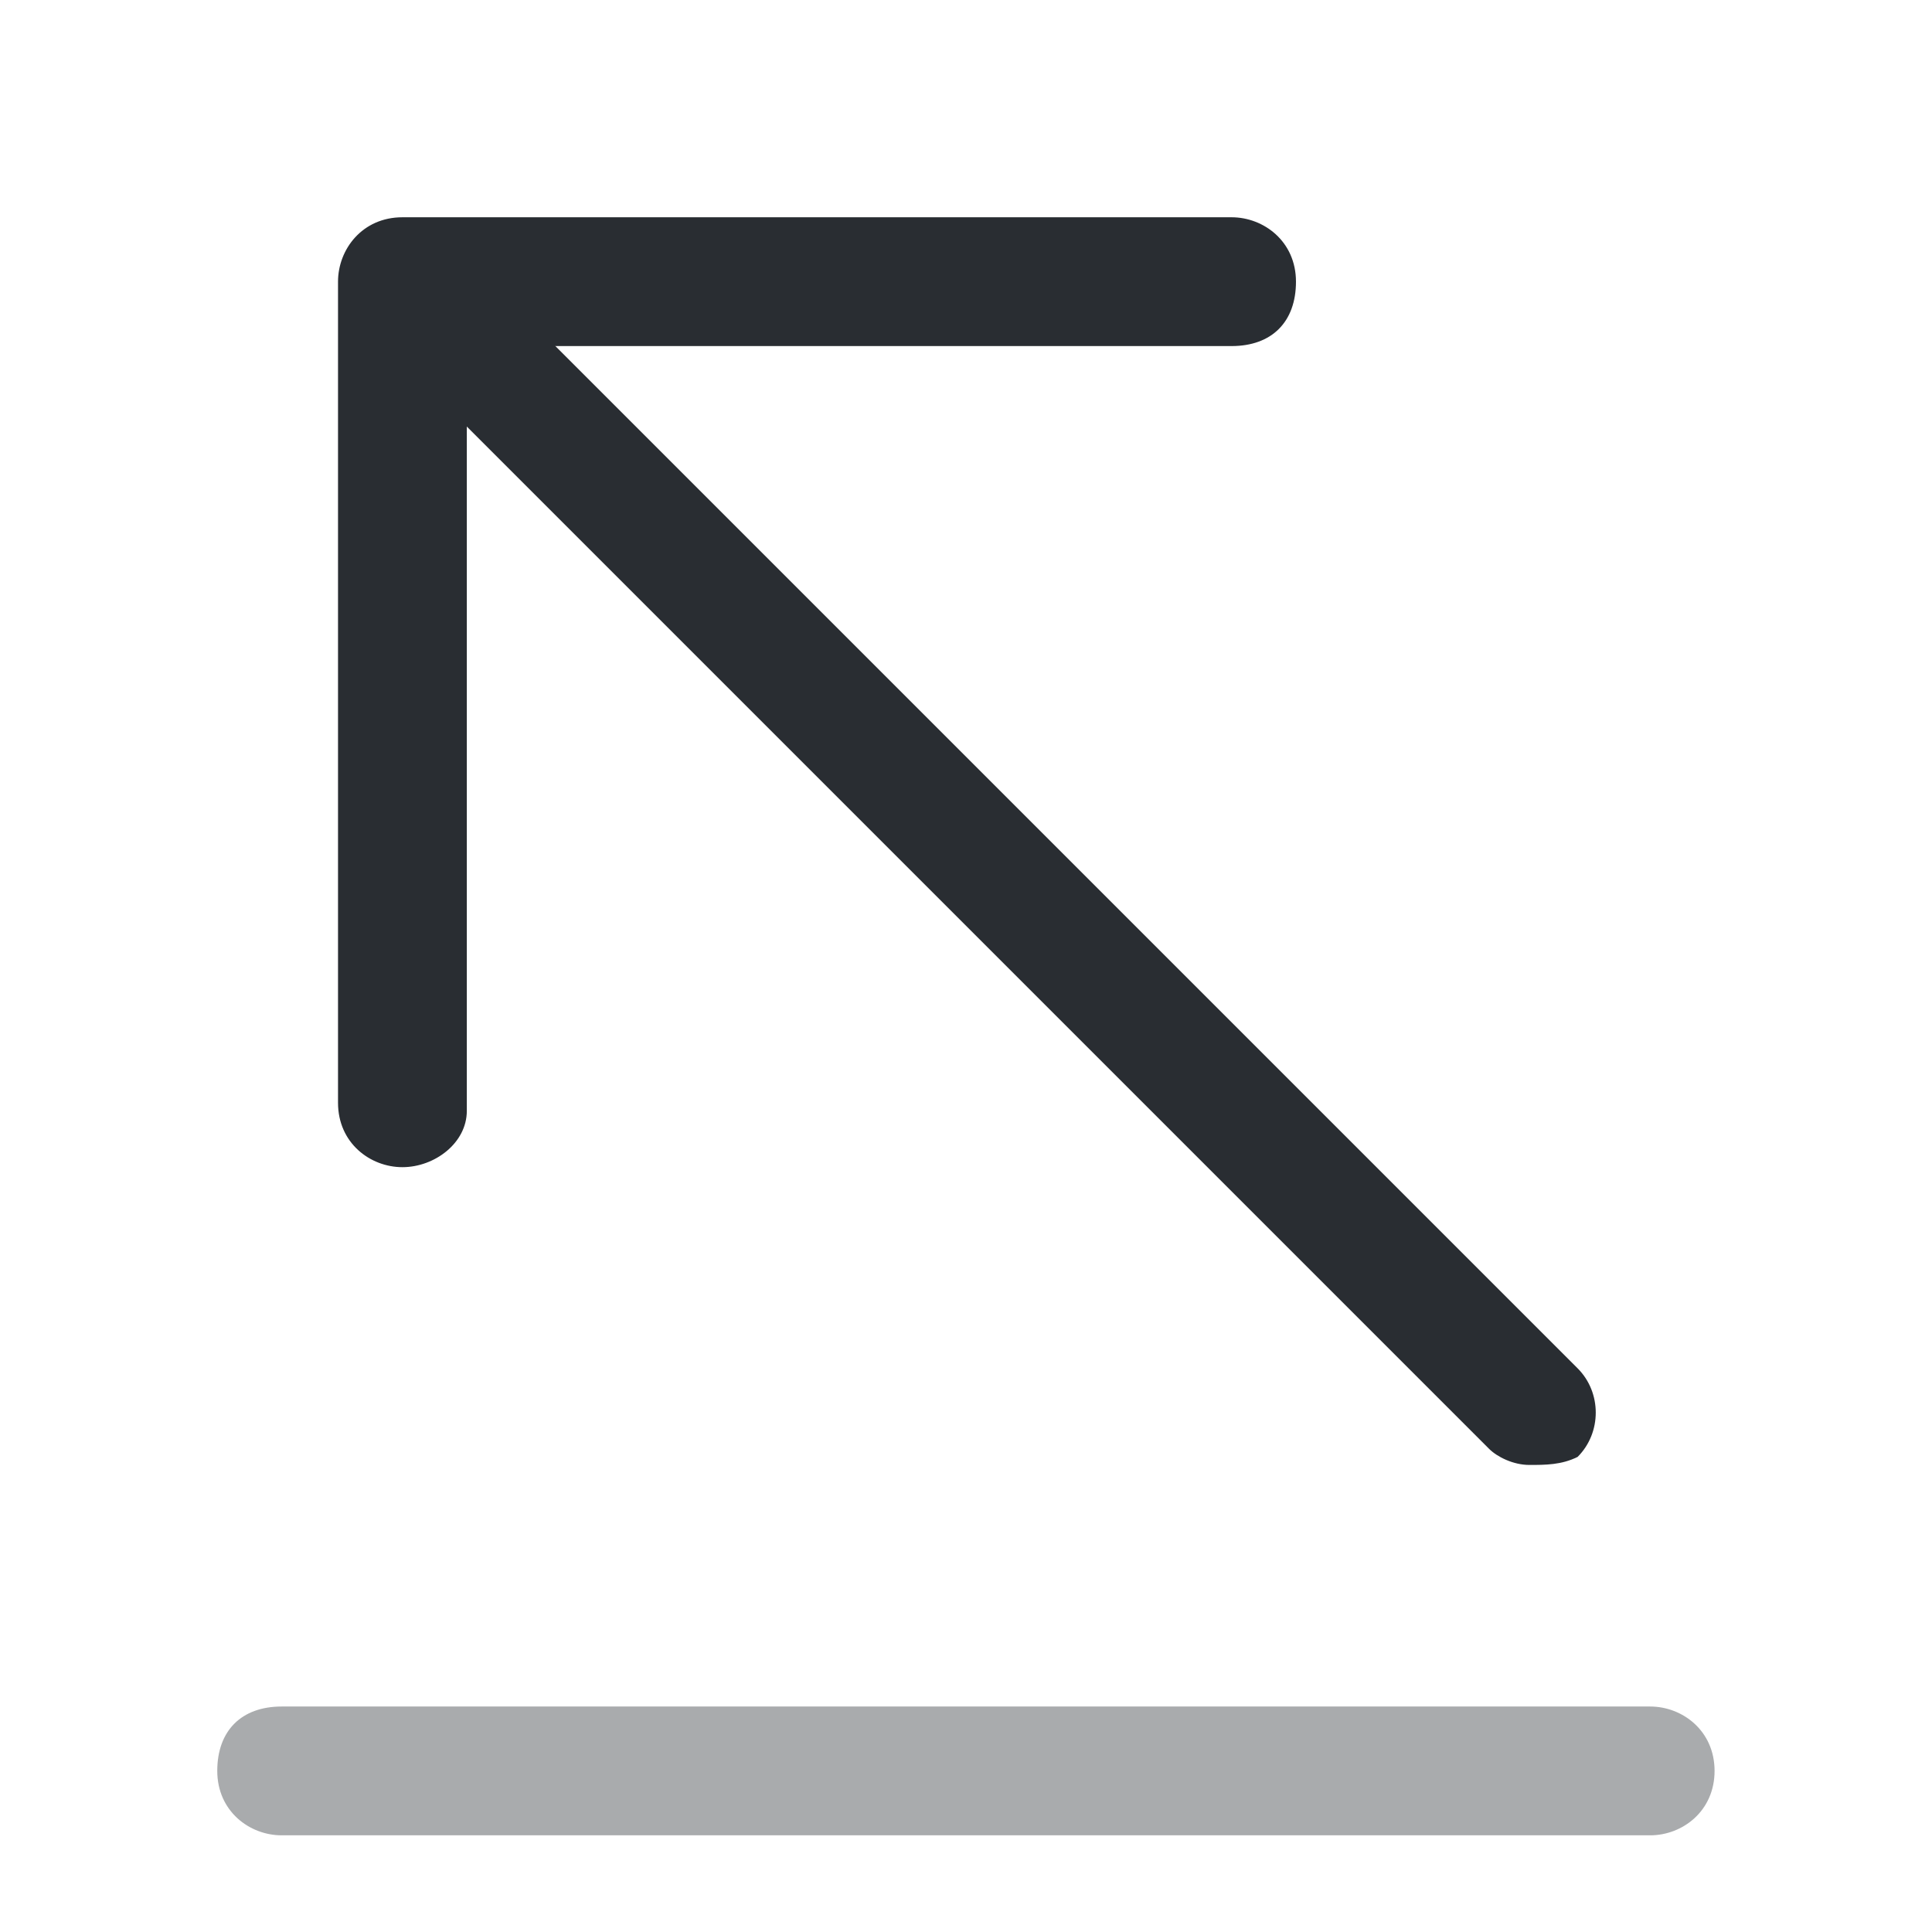
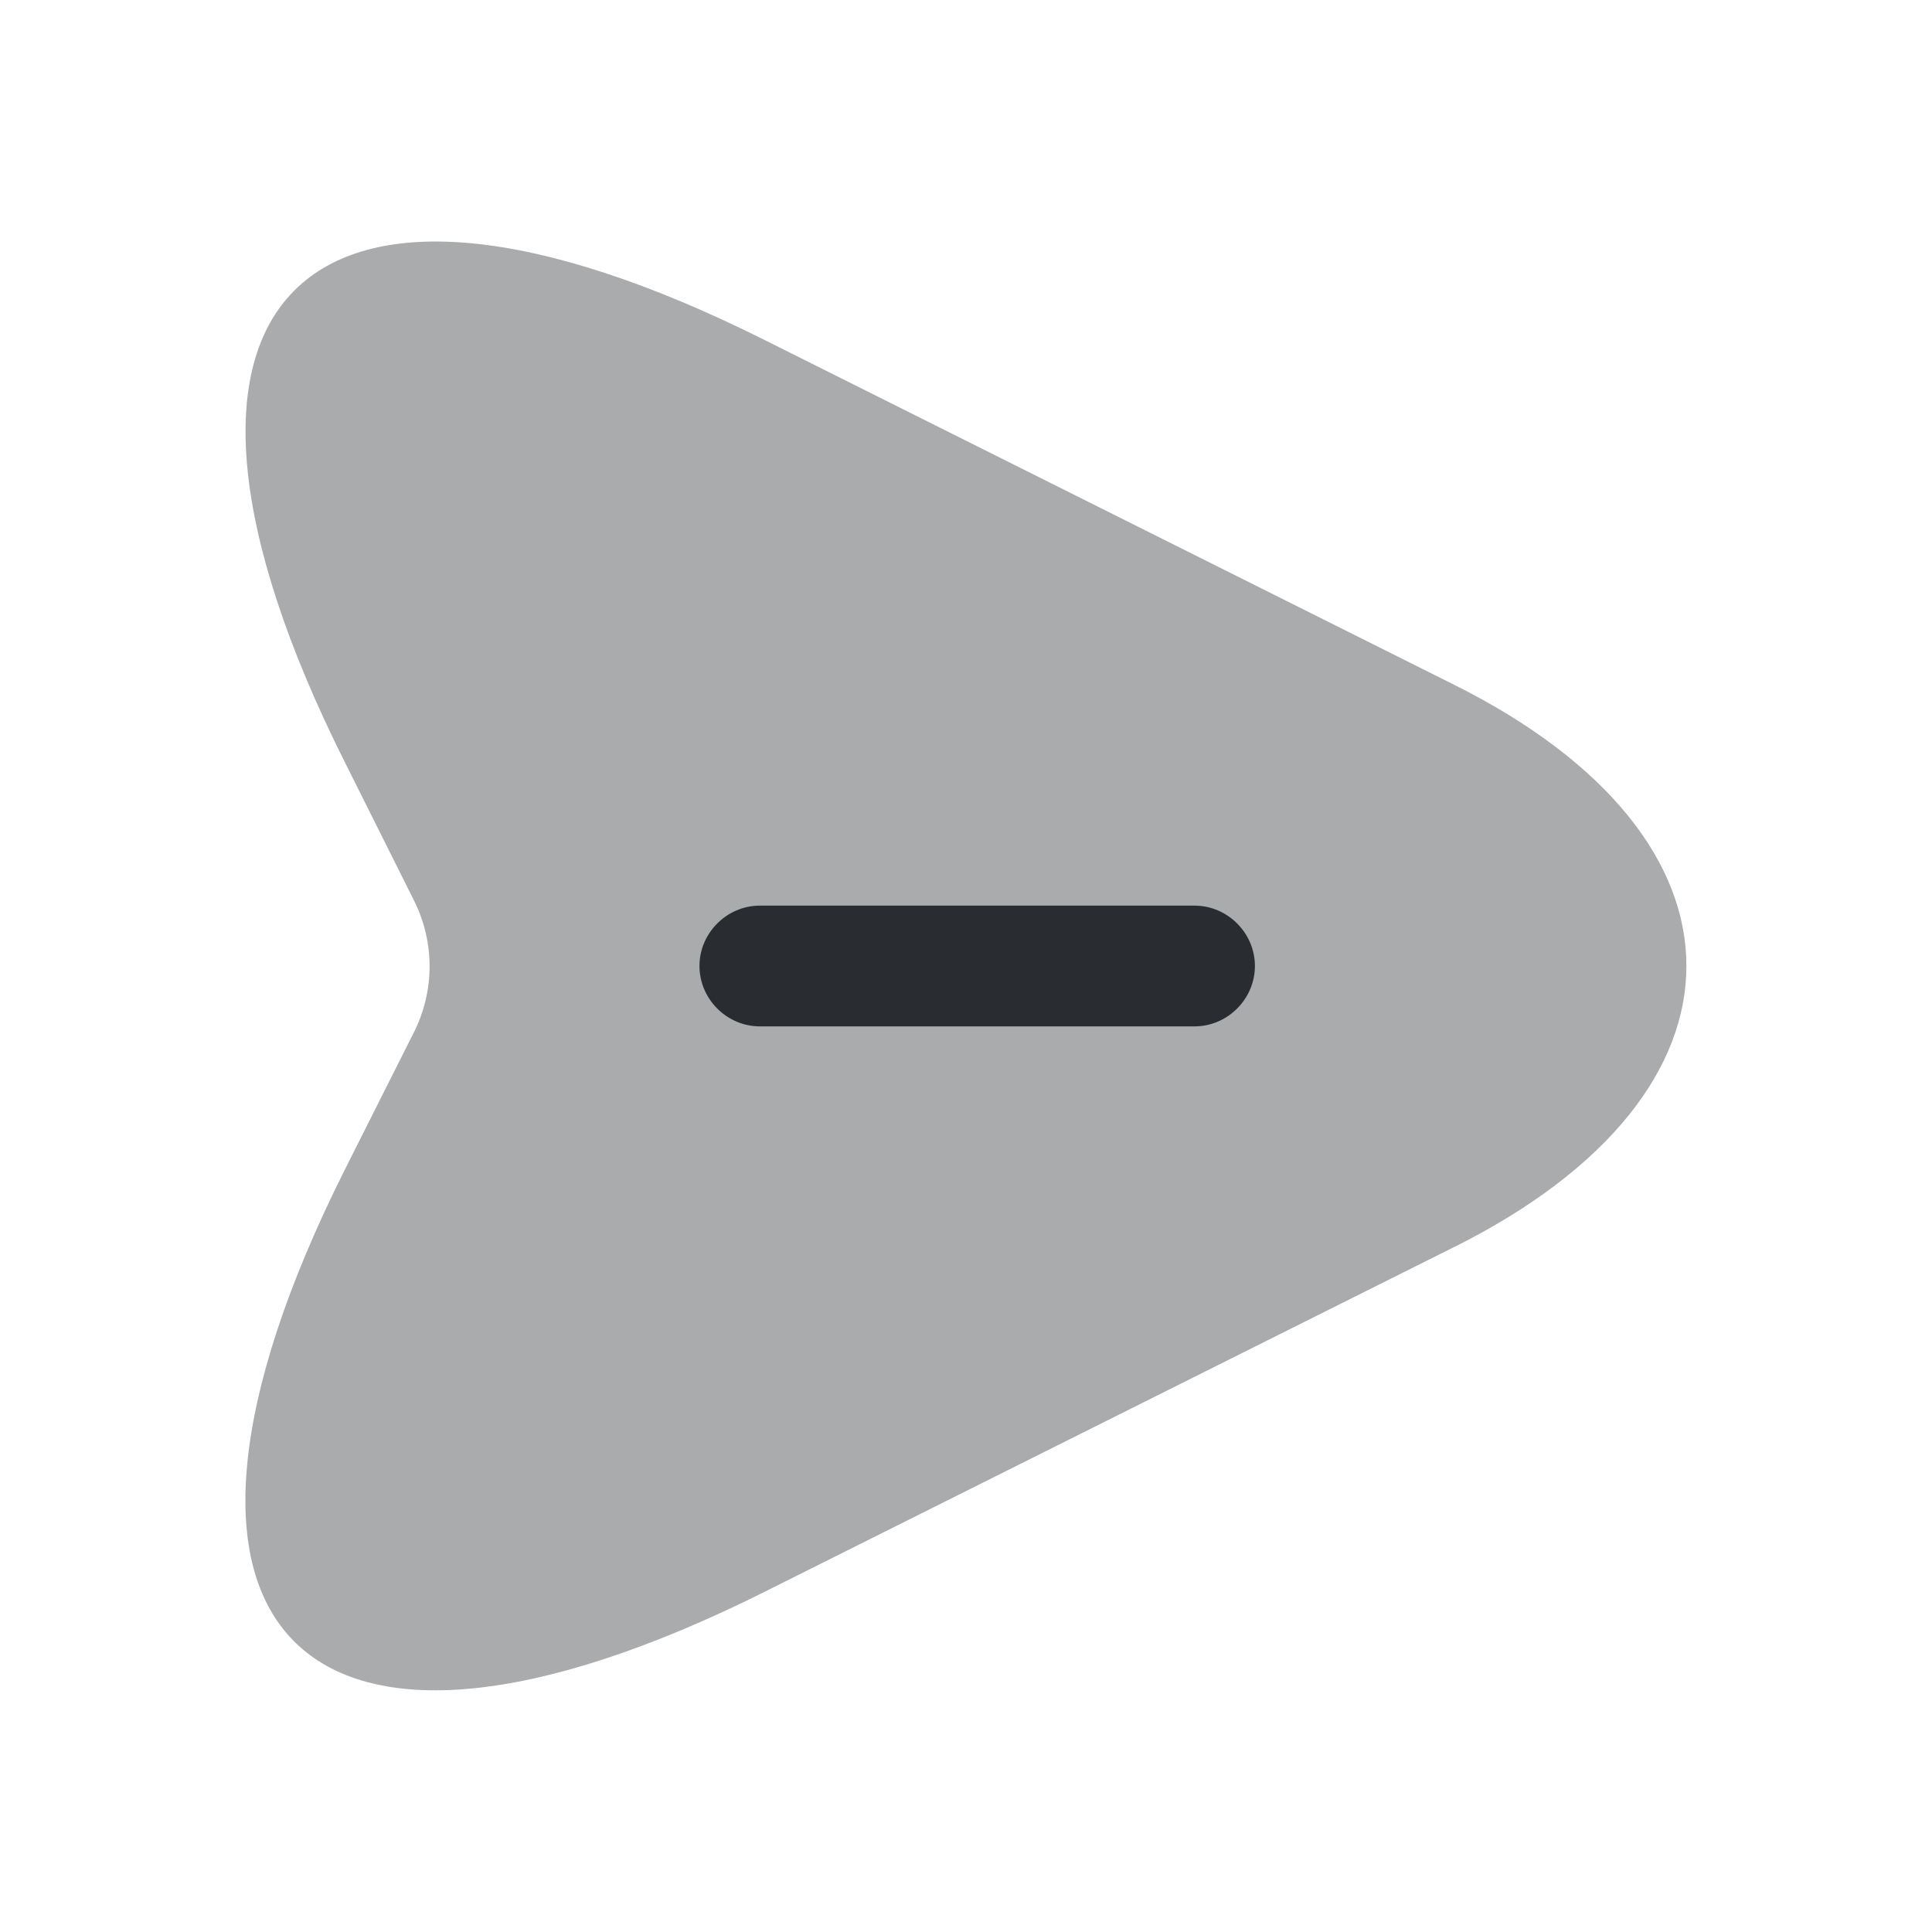
<svg xmlns="http://www.w3.org/2000/svg" width="24" height="24" viewBox="0 0 24 24" fill="none">
-   <path opacity="0.4" d="M20.499 22.799H3.499C3.099 22.799 2.699 22.499 2.699 21.999C2.699 21.499 2.999 21.199 3.499 21.199H20.499C20.899 21.199 21.299 21.499 21.299 21.999C21.299 22.499 20.899 22.799 20.499 22.799Z" fill="#292D32" />
-   <path d="M18.998 18.198C18.798 18.198 18.598 18.098 18.498 17.998L4.498 3.998C4.198 3.698 4.198 3.298 4.498 2.998C4.798 2.698 5.298 2.698 5.598 2.998L19.598 16.998C19.898 17.298 19.898 17.798 19.598 18.098C19.398 18.198 19.198 18.198 18.998 18.198Z" fill="#292D32" />
-   <path d="M4.999 14.499C4.599 14.499 4.199 14.199 4.199 13.699V3.499C4.199 3.099 4.499 2.699 4.999 2.699H15.299C15.699 2.699 16.099 2.999 16.099 3.499C16.099 3.999 15.799 4.299 15.299 4.299H5.799V13.799C5.799 14.199 5.399 14.499 4.999 14.499Z" fill="#292D32" />
+   <path opacity="0.4" d="M9.509 4.229L18.069 8.509C21.909 10.429 21.909 13.569 18.069 15.489L9.509 19.769C3.749 22.649 1.399 20.289 4.279 14.539L5.149 12.809C5.399 12.299 5.399 11.709 5.149 11.199L4.279 9.459C1.399 3.709 3.759 1.349 9.509 4.229Z" fill="#292D32" />
+   <path d="M14.839 12.75H9.439C9.029 12.75 8.689 12.41 8.689 12C8.689 11.59 9.029 11.25 9.439 11.25H14.839C15.249 11.25 15.589 11.59 15.589 12C15.589 12.41 15.249 12.75 14.839 12.75Z" fill="#292D32" />
</svg>
